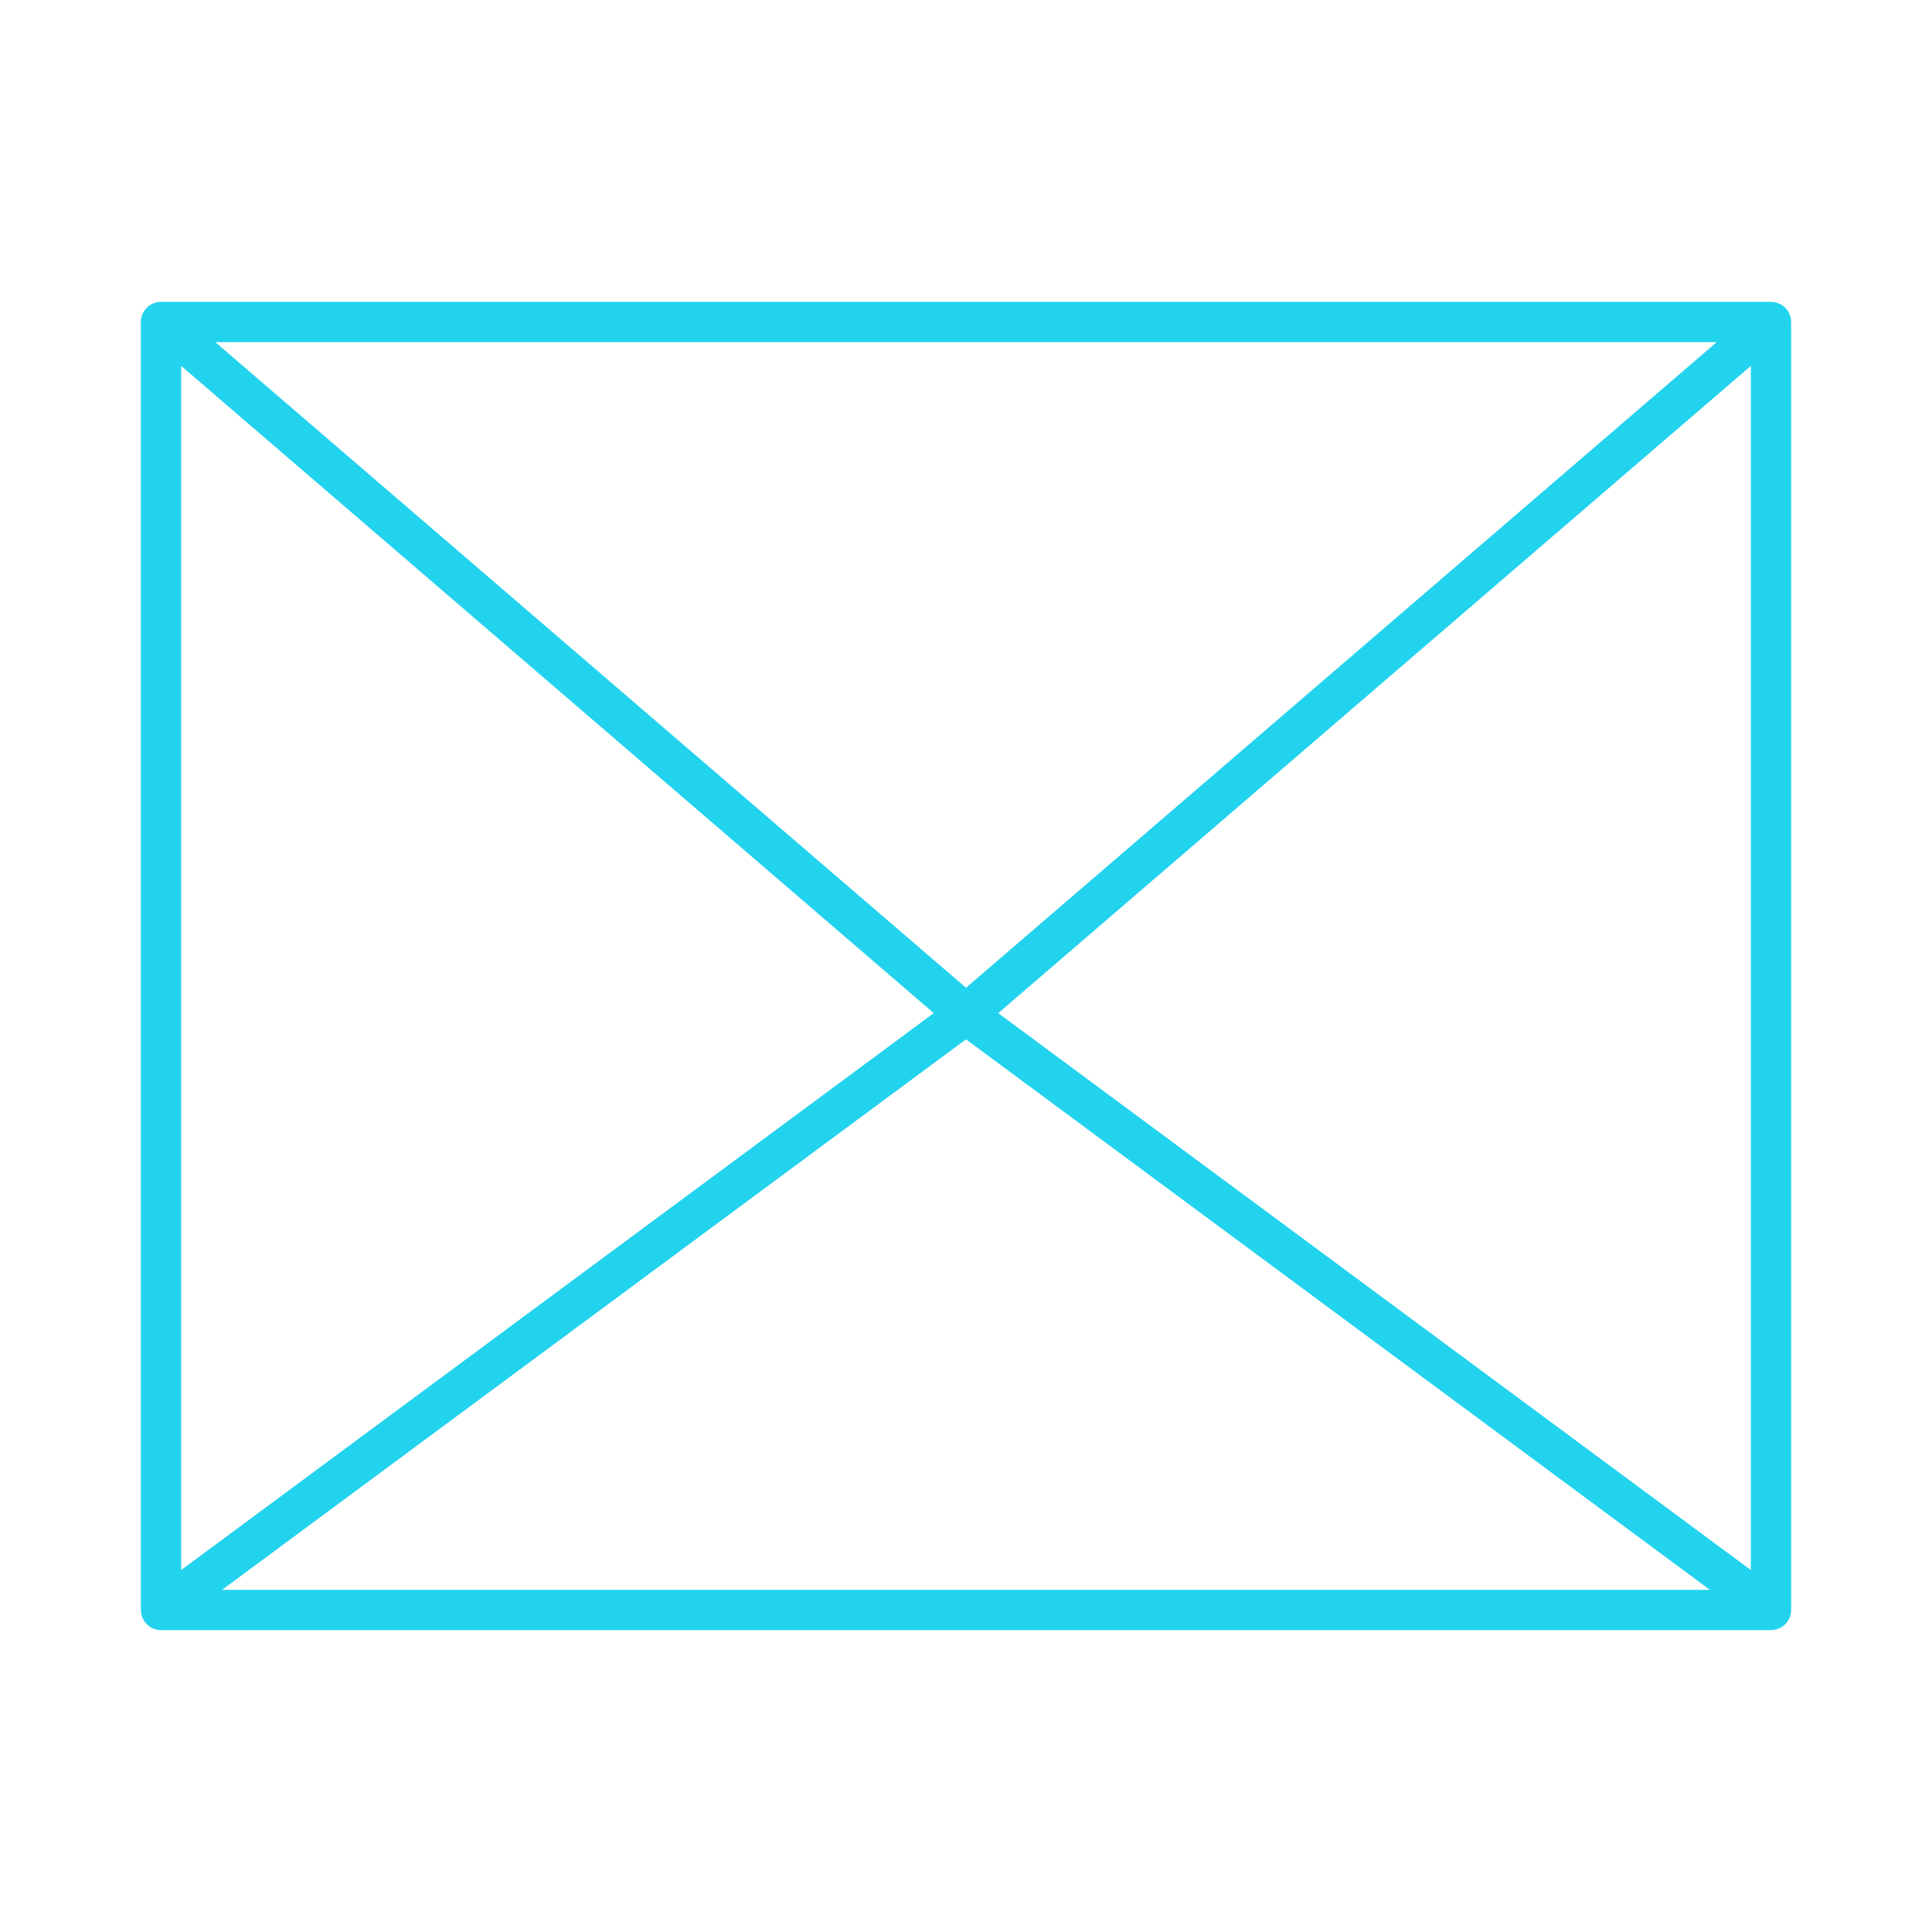
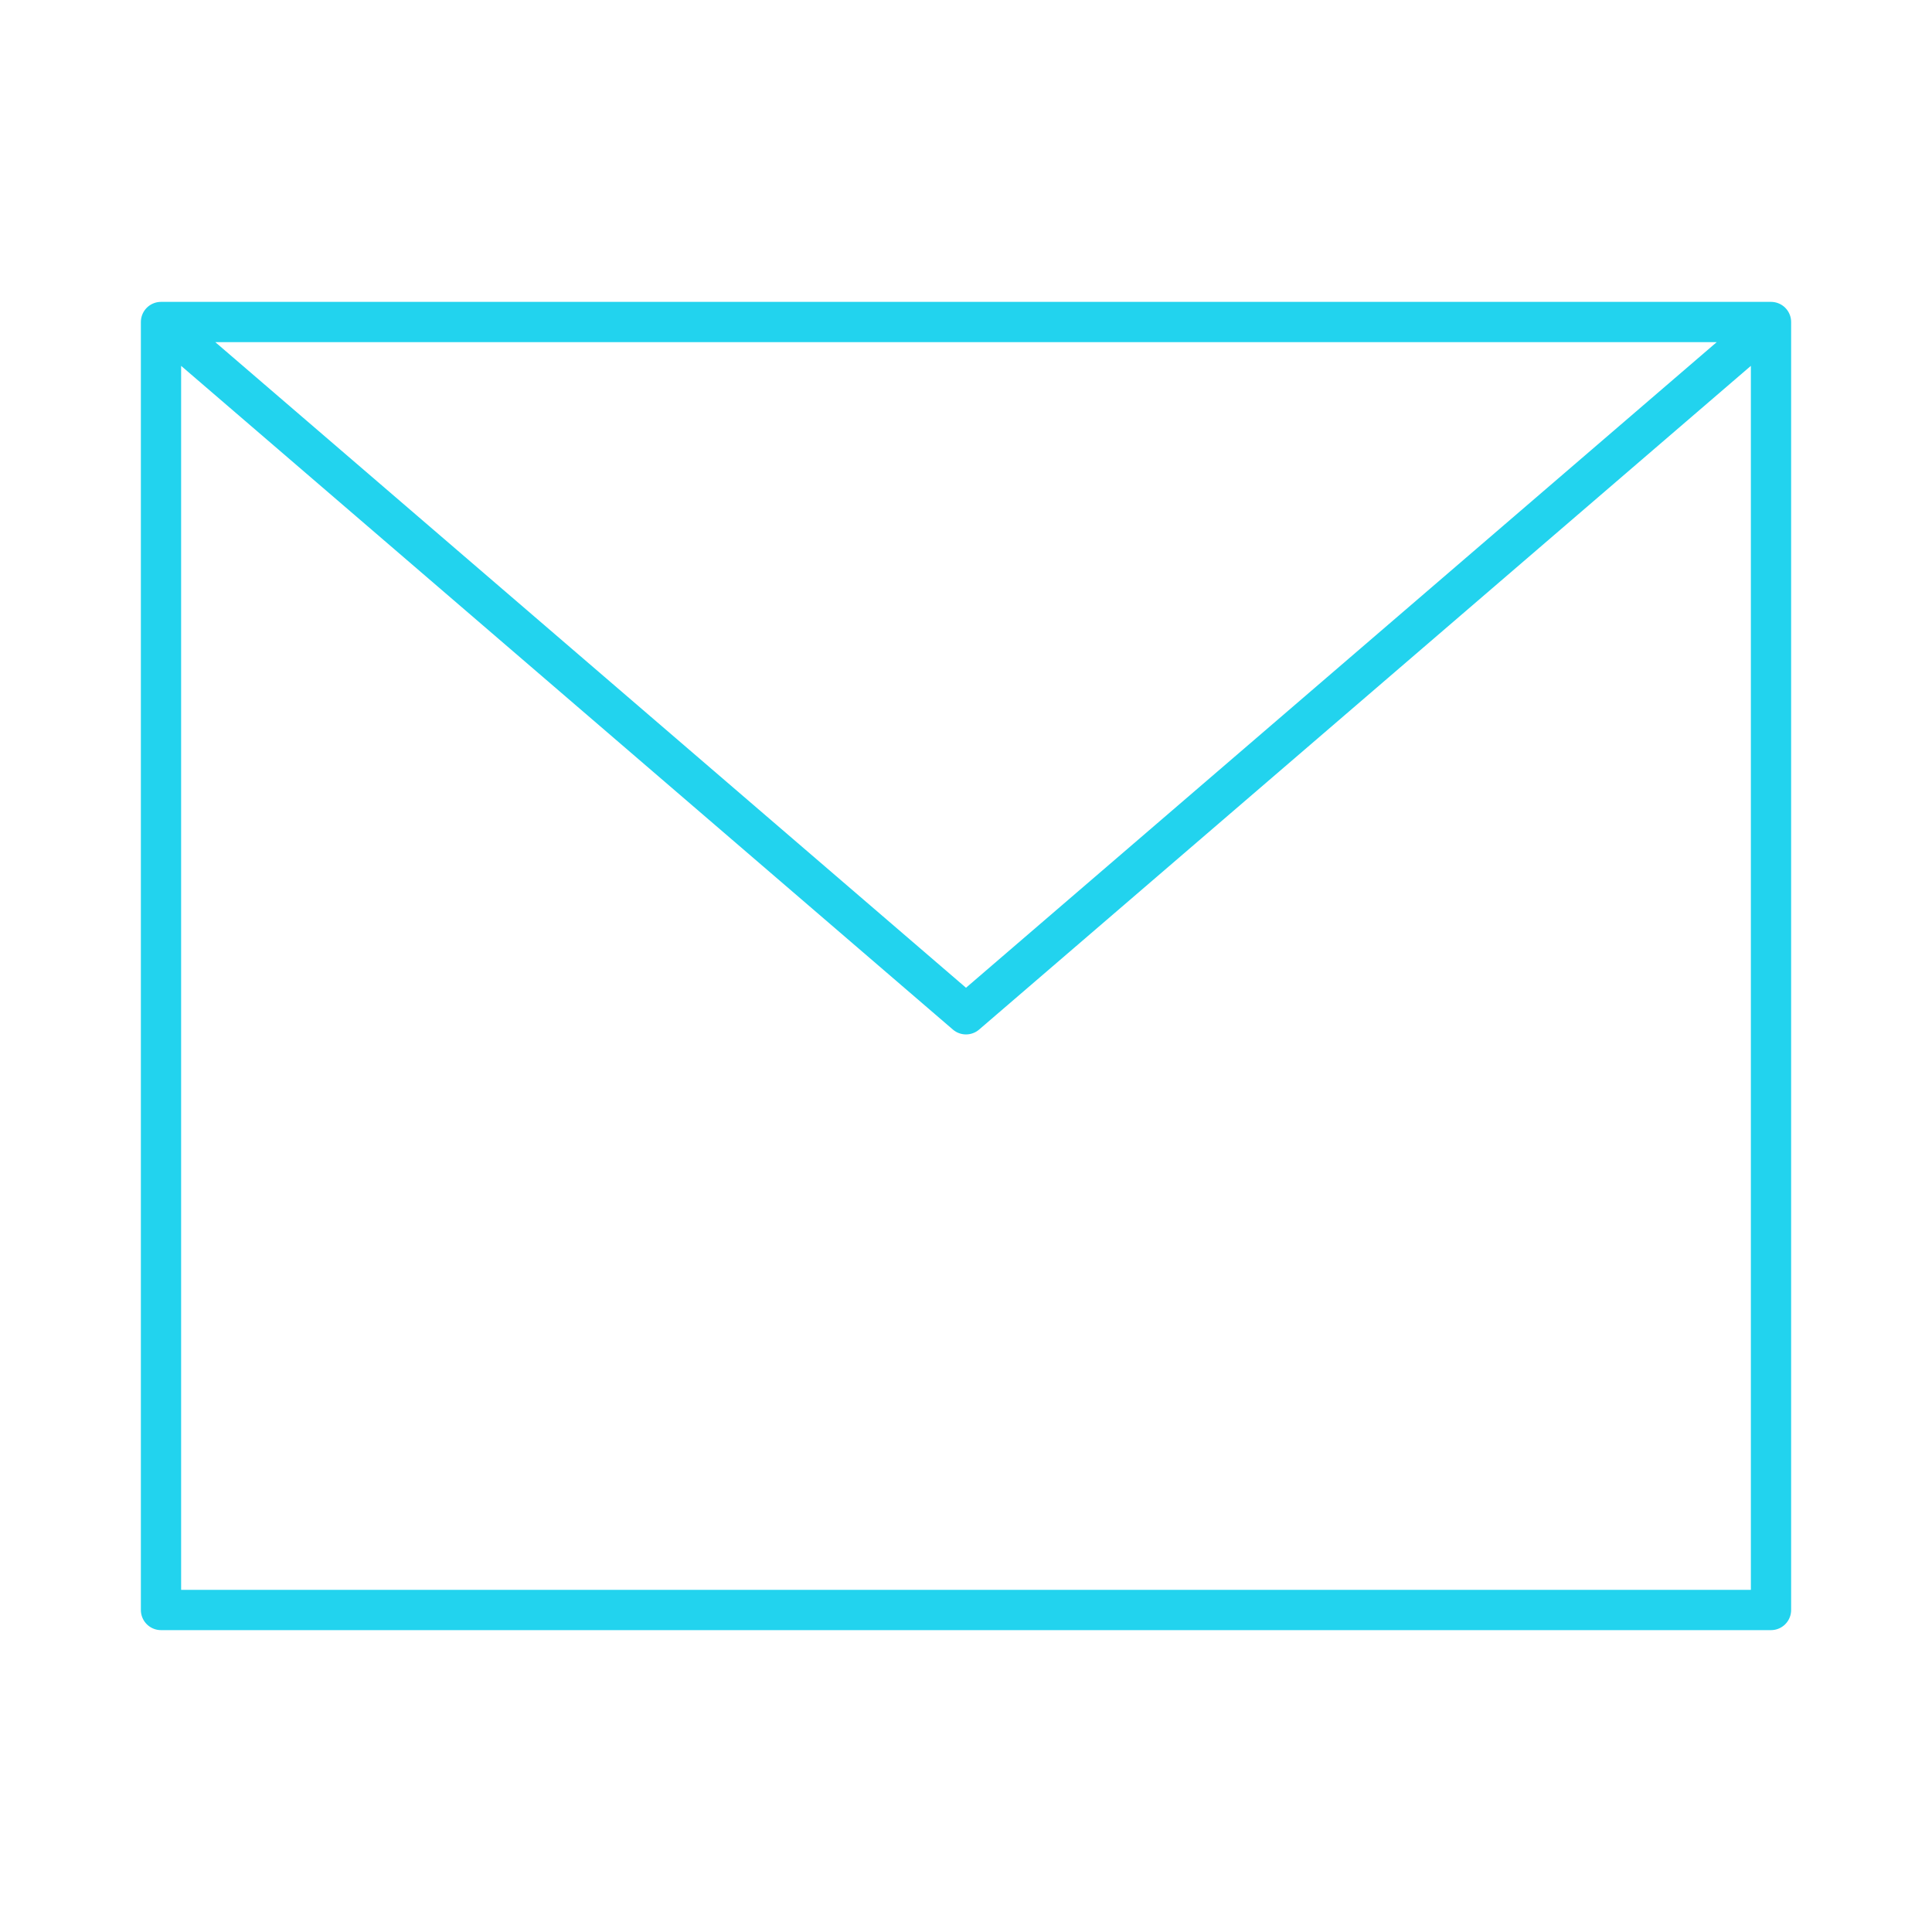
<svg xmlns="http://www.w3.org/2000/svg" width="48" height="48" viewBox="0 0 24 24" fill="none" stroke="#22D3EE" stroke-width="0.5" stroke-linecap="round" stroke-linejoin="round">
-   <path d="M2 4H22V20H2Z M2 4L12 12.6L22 4 M2 20L12 12.6L22 20" />
+   <path d="M2 4H22V20H2Z M2 4L12 12.6L22 4" />
</svg>
